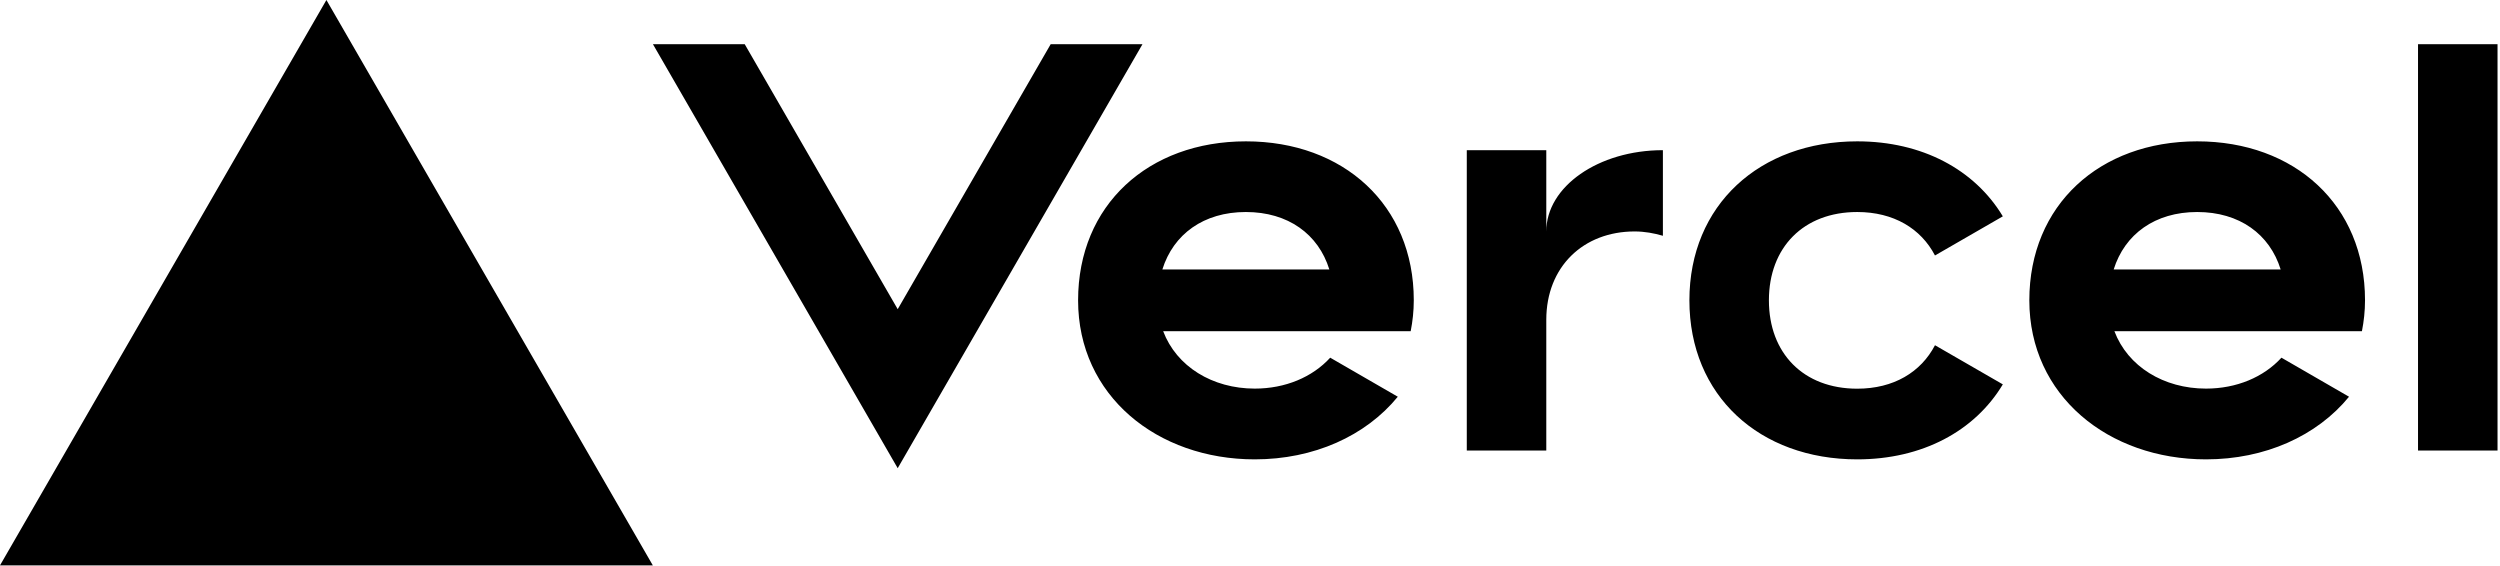
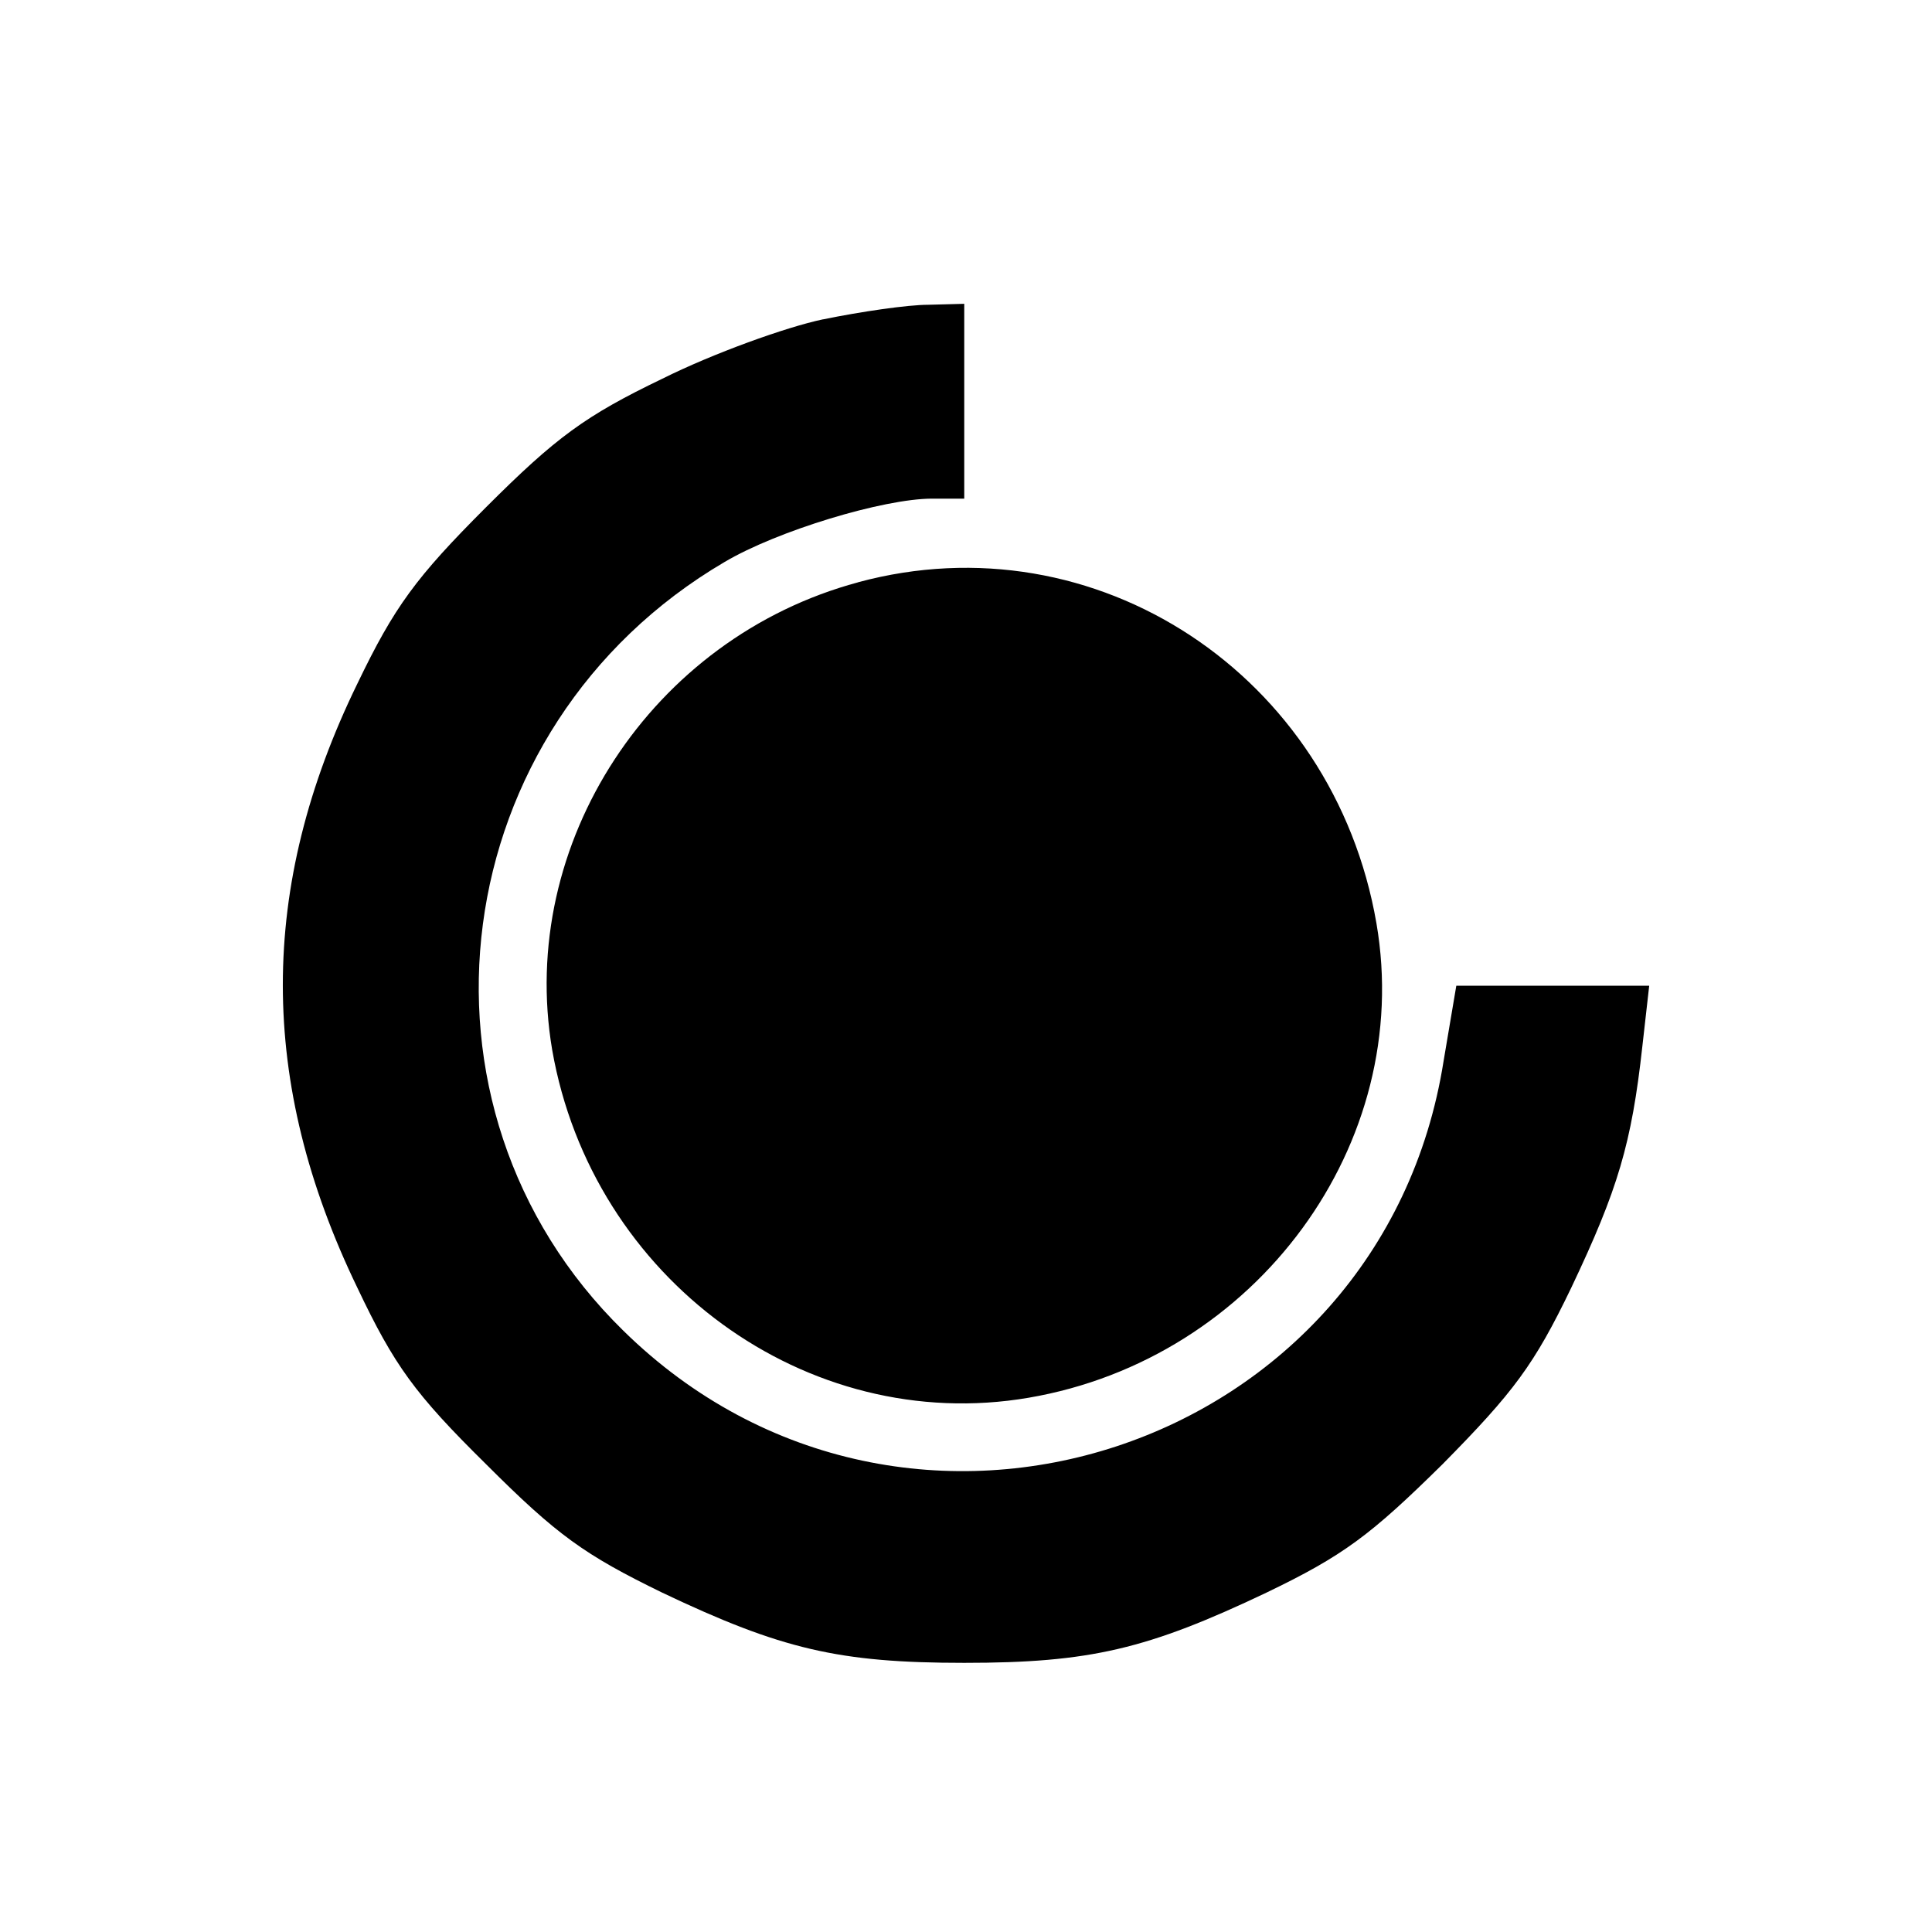
- <svg xmlns="http://www.w3.org/2000/svg" width="283" height="64" viewBox="0 0 283 64" fill="none">
-   <path d="M141.04 16c-11.04 0-19 7.2-19 18s8.96 18 20 18c6.67 0 12.55-2.64 16.19-7.09l-7.65-4.42c-2.02 2.21-5.09 3.5-8.54 3.5-4.79 0-8.86-2.5-10.37-6.5h28.02c.22-1.12.35-2.28.35-3.5 0-10.79-7.96-17.99-19-17.99zm-9.46 14.5c1.25-3.99 4.67-6.5 9.45-6.5 4.79 0 8.21 2.51 9.45 6.5h-18.9zM248.72 16c-11.04 0-19 7.2-19 18s8.96 18 20 18c6.67 0 12.55-2.64 16.19-7.09l-7.65-4.42c-2.02 2.21-5.09 3.5-8.54 3.5-4.79 0-8.86-2.5-10.37-6.5h28.02c.22-1.12.35-2.28.35-3.5 0-10.79-7.96-17.99-19-17.99zm-9.45 14.5c1.25-3.99 4.67-6.5 9.45-6.5 4.79 0 8.21 2.51 9.45 6.5h-18.9zM200.24 34c0 6 3.92 10 10 10 4.12 0 7.21-1.87 8.8-4.92l7.68 4.43c-3.18 5.3-9.14 8.49-16.48 8.49-11.05 0-19-7.2-19-18s7.96-18 19-18c7.34 0 13.29 3.19 16.48 8.49l-7.68 4.43c-1.59-3.05-4.68-4.92-8.8-4.92-6.07 0-10 4-10 10zm82.48-29v46h-9V5h9zM36.95 0L73.9 64H0L36.95 0zm92.38 5l-27.71 48L73.91 5H84.3l17.32 30 17.32-30h10.39zm58.91 12v9.69c-1-.29-2.06-.49-3.2-.49-5.81 0-10 4-10 10V51h-9V17h9v9.2c0-5.08 5.91-9.2 13.2-9.2z" fill="#000" />
+ <svg xmlns="http://www.w3.org/2000/svg" stroke="currentColor" fill="currentColor" stroke-width="0" version="1.1" viewBox="0 0 32 32" height="3rem" width="3rem">
+   <path d="M13.632 5.289c-0.613 0.129-1.823 0.565-2.662 0.984-1.275 0.613-1.759 0.968-2.921 2.13s-1.517 1.646-2.13 2.921c-1.646 3.373-1.646 6.6 0 10.005 0.613 1.291 0.952 1.759 2.13 2.921 1.178 1.178 1.63 1.501 2.921 2.13 1.969 0.936 2.921 1.162 5.002 1.162s3.034-0.226 5.002-1.162c1.275-0.613 1.727-0.952 2.921-2.13 1.178-1.194 1.517-1.646 2.13-2.921 0.774-1.63 1-2.388 1.178-4.002l0.113-1h-3.195l-0.21 1.243c-1.017 6.471-8.907 9.069-13.587 4.47-3.792-3.712-2.969-10.005 1.678-12.732 0.871-0.516 2.63-1.049 3.437-1.049h0.532v-3.227l-0.597 0.016c-0.339 0-1.113 0.113-1.743 0.242zM14.213 9.645c-3.421 0.92-5.648 4.325-5.067 7.745 0.662 3.792 4.212 6.39 7.891 5.761 3.776-0.645 6.39-4.212 5.761-7.859-0.71-4.115-4.647-6.713-8.585-5.648z" />
</svg>
